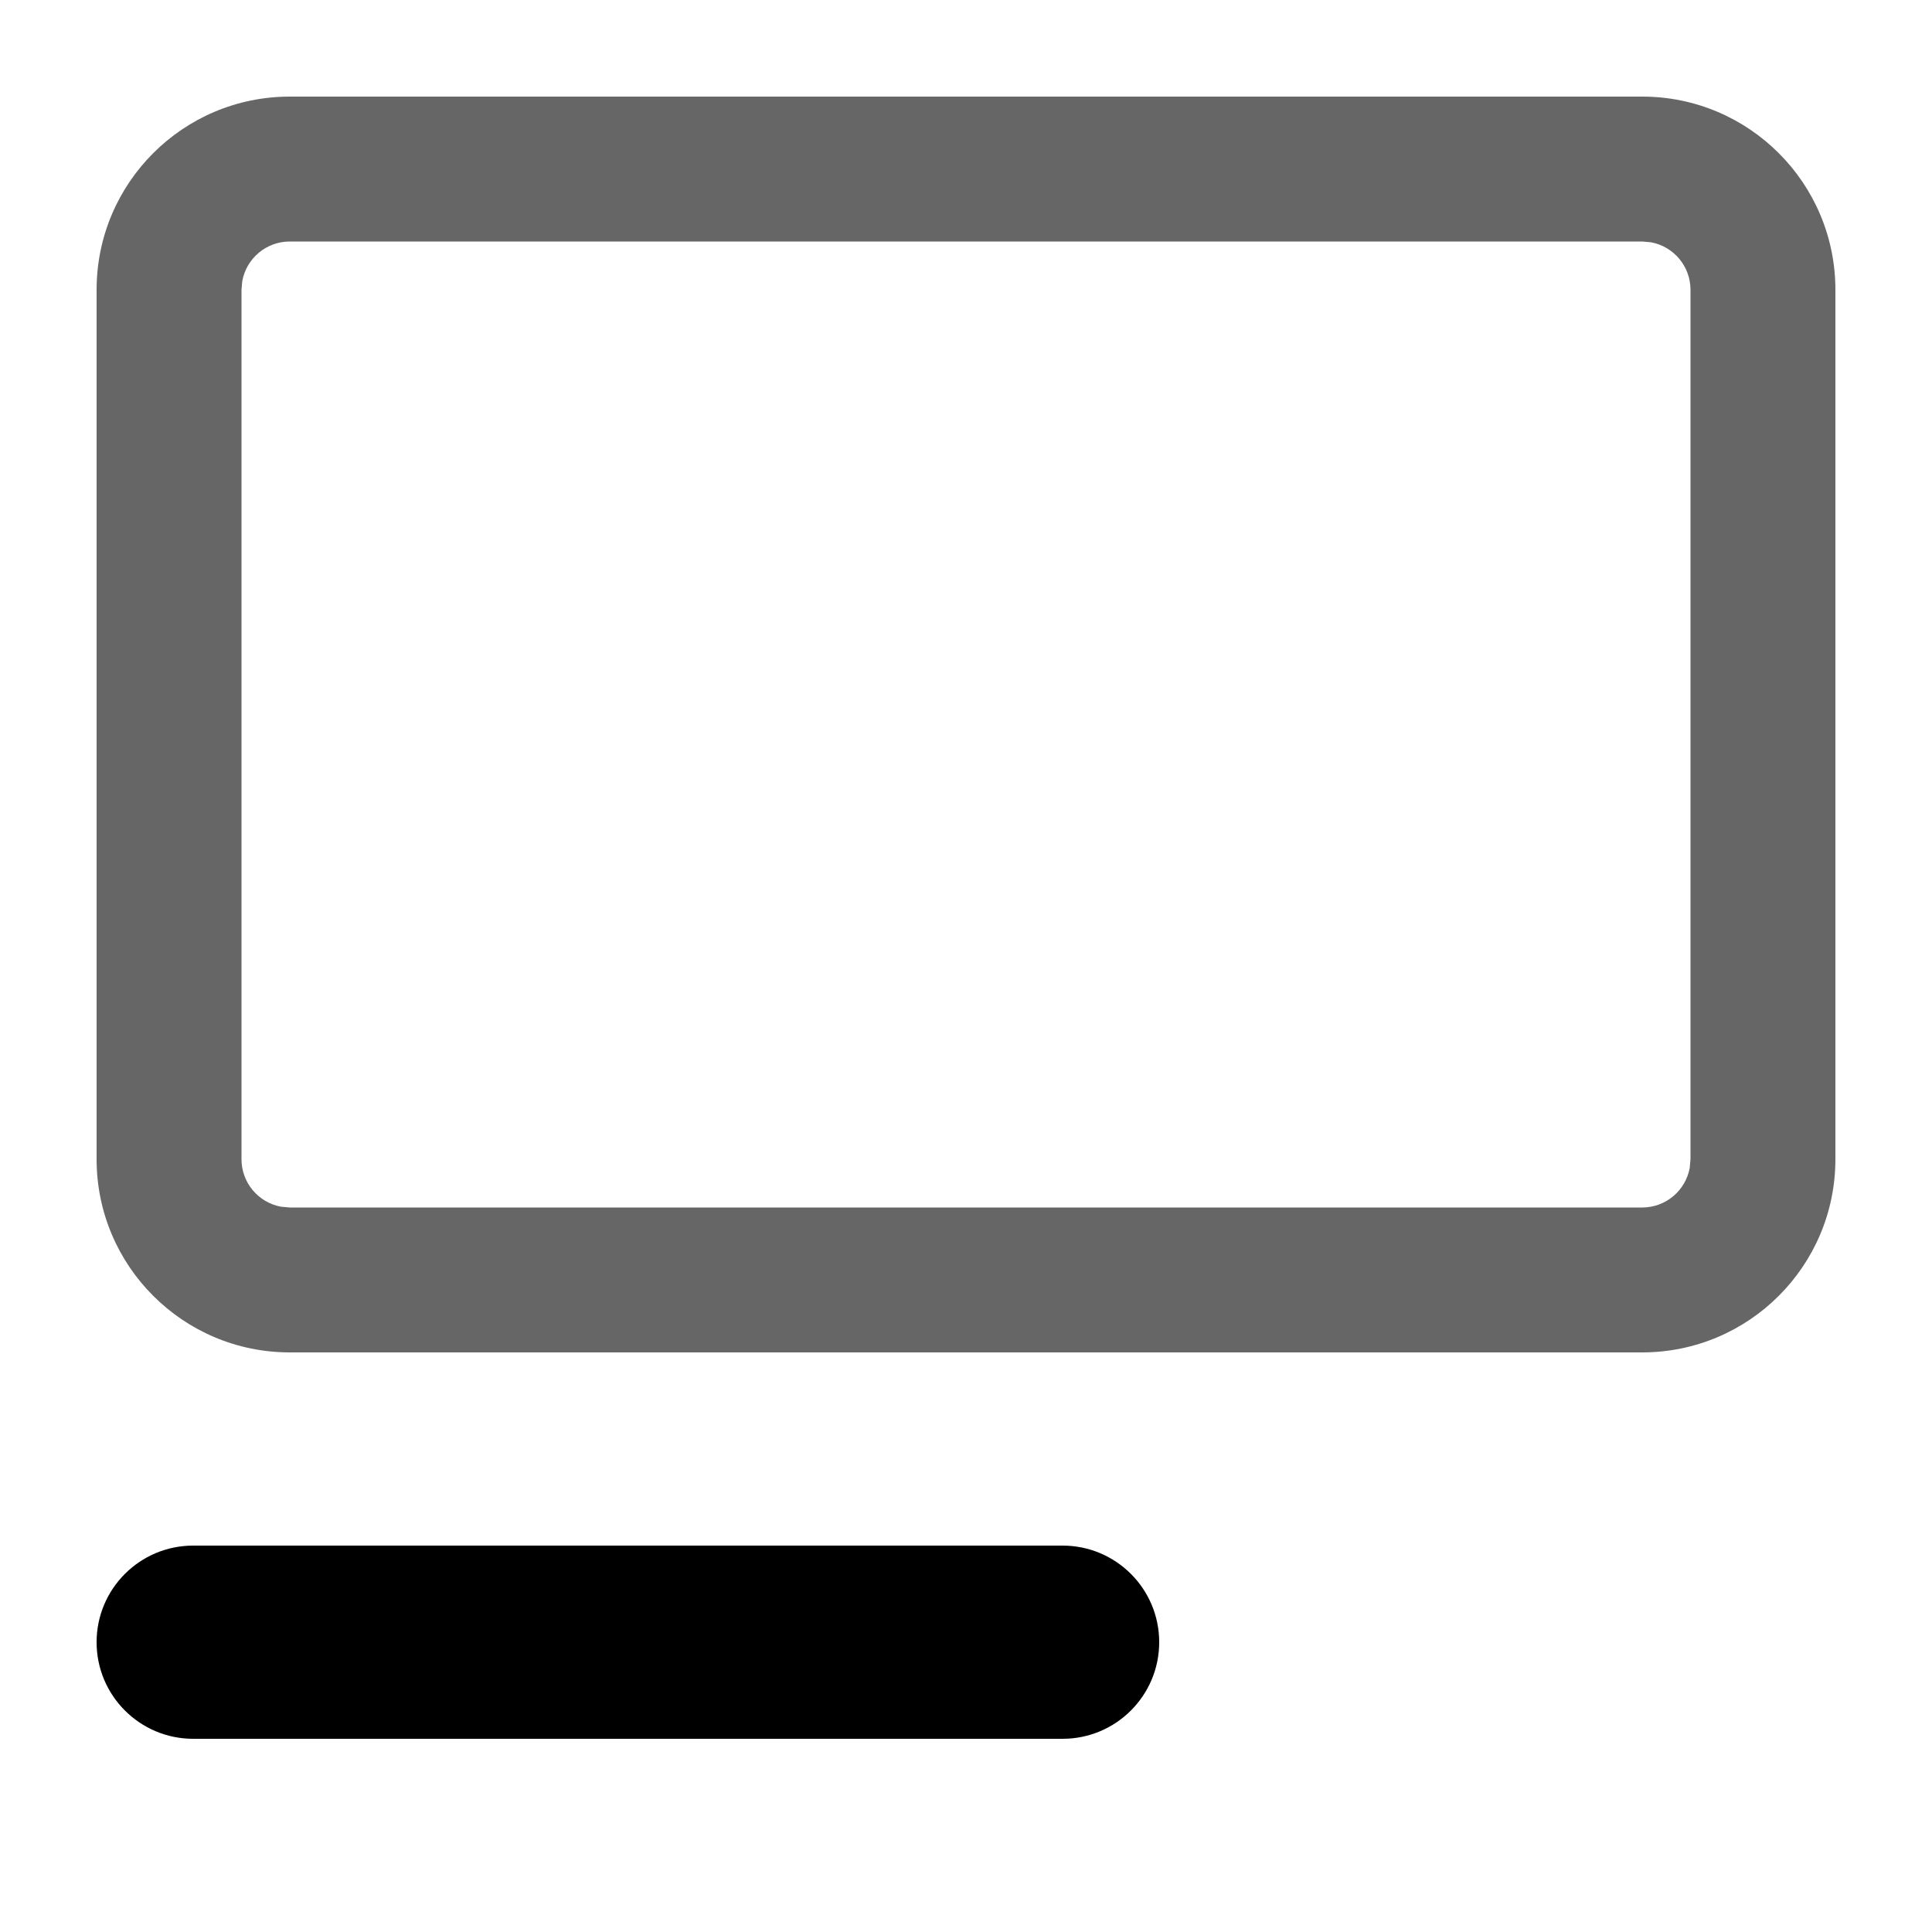
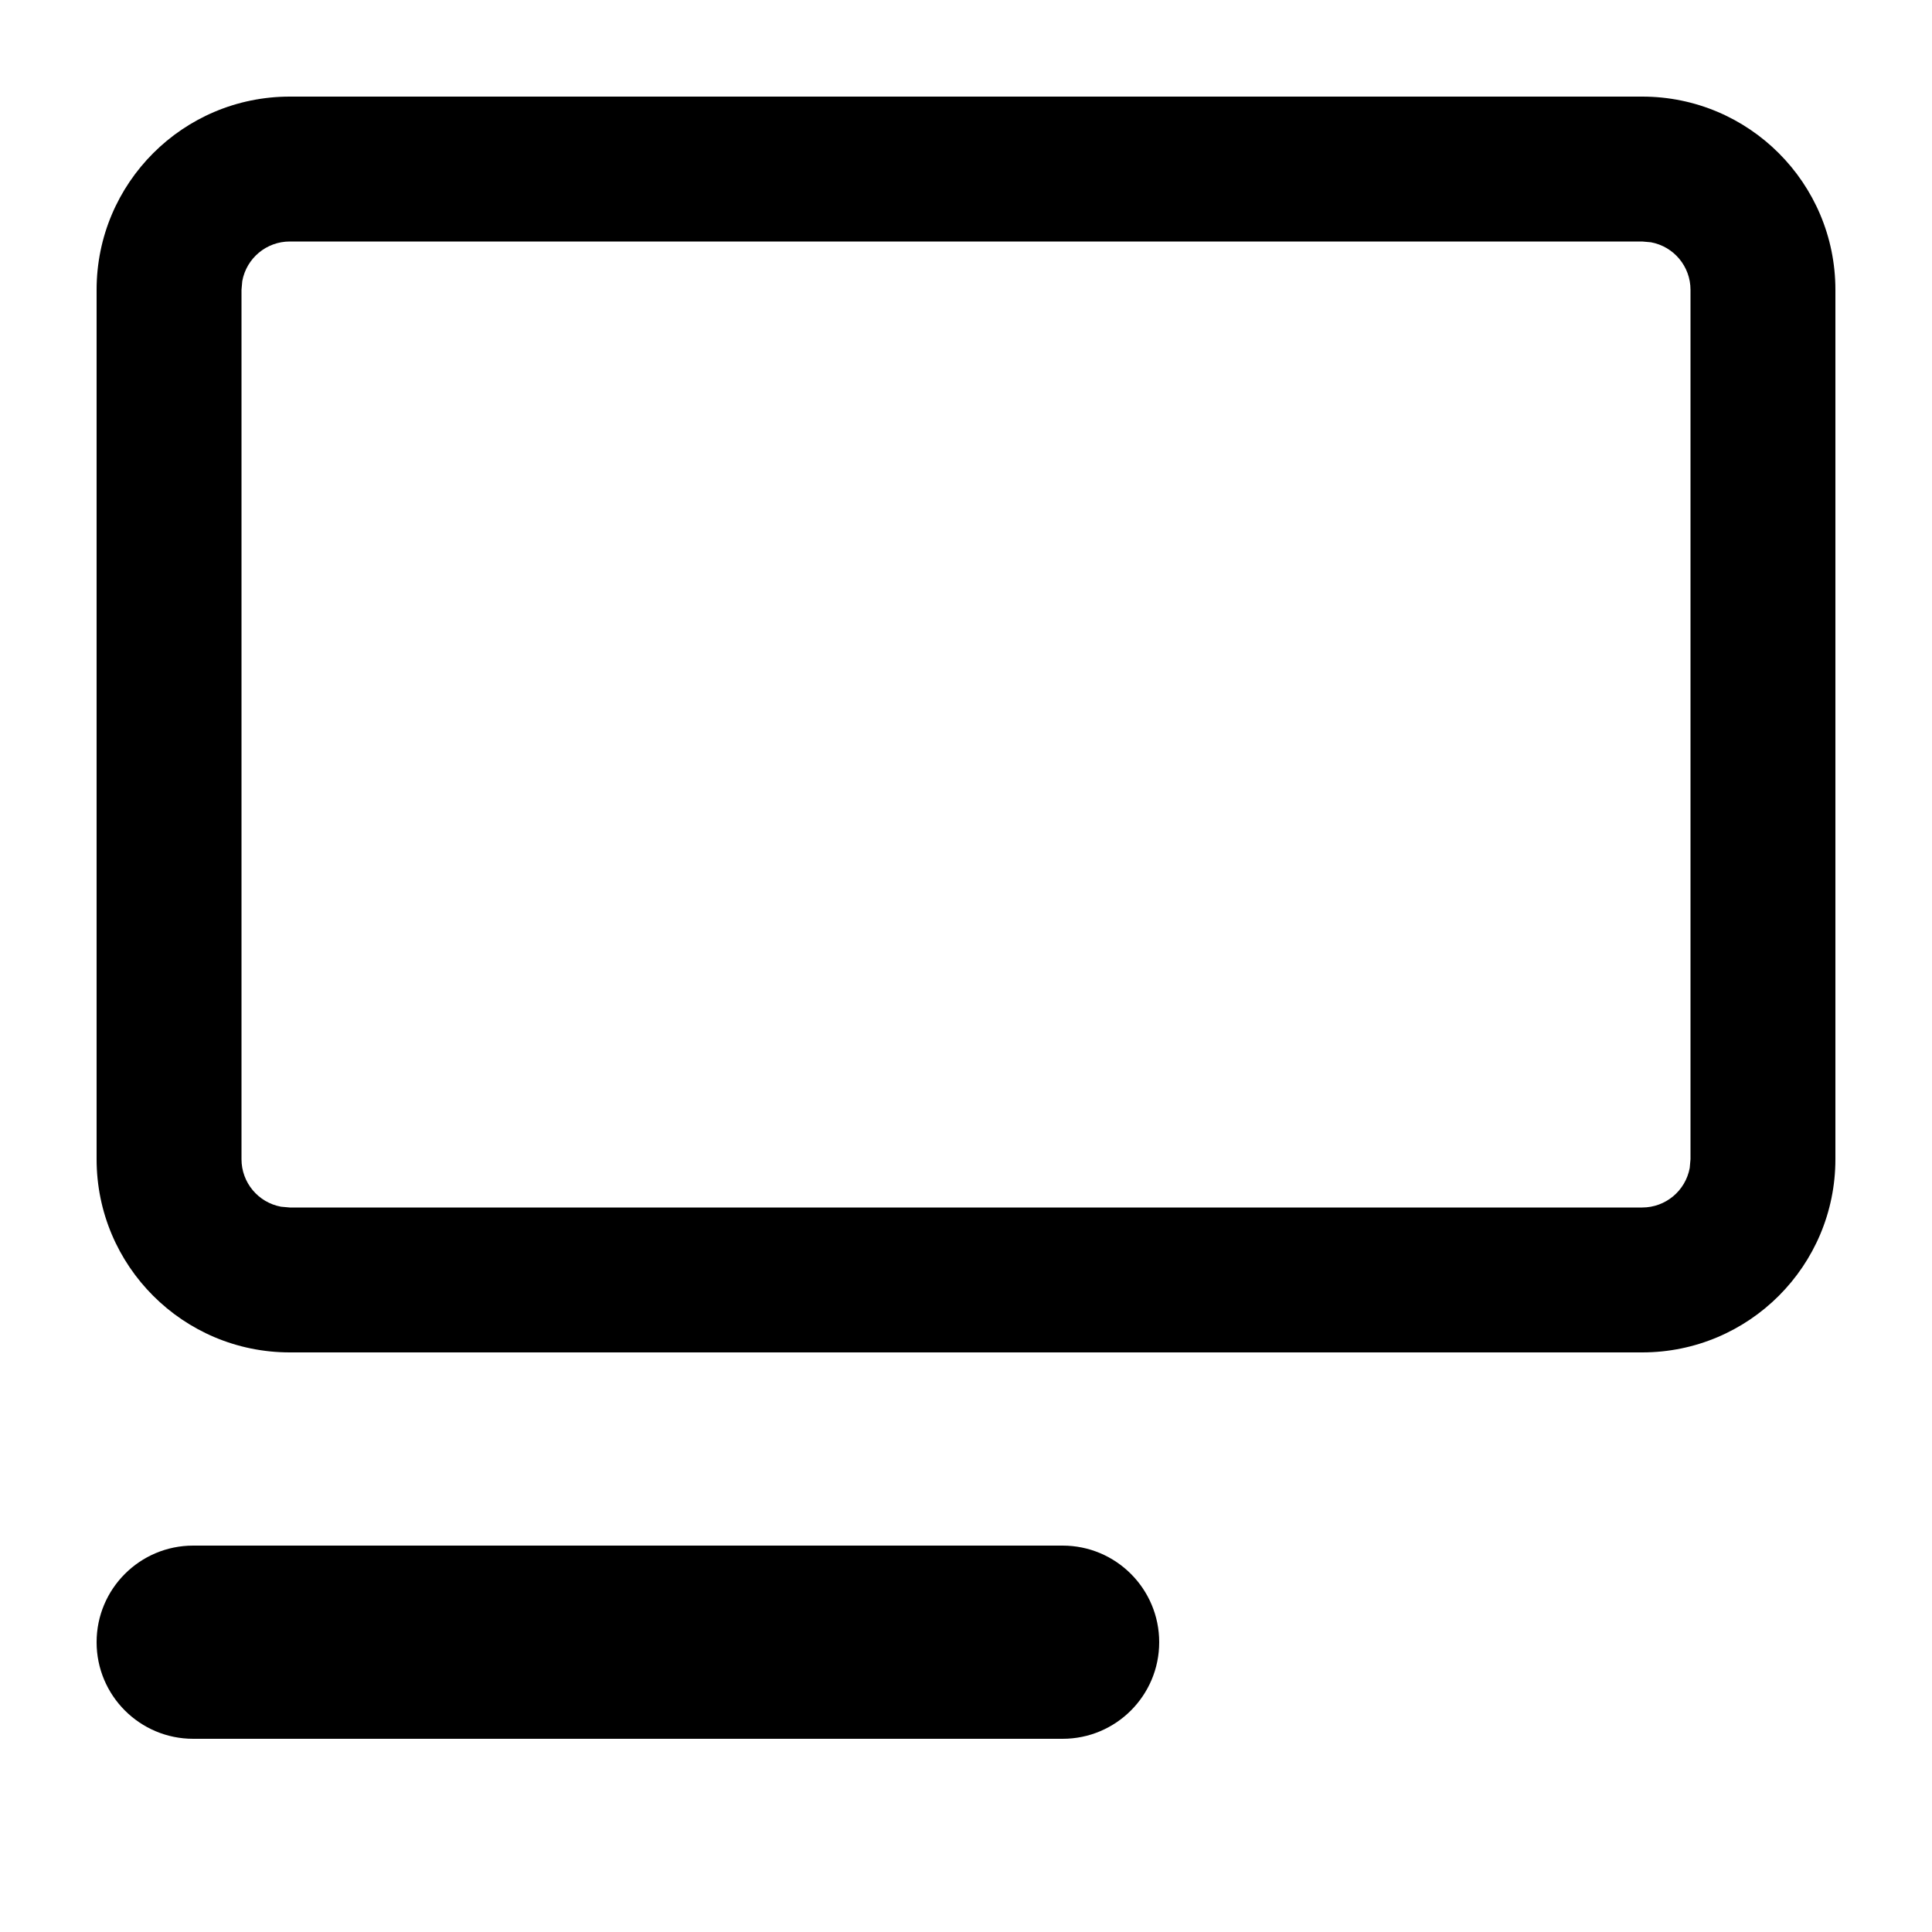
<svg class="ck ck-icon ck-reset_all-excluded ck-icon_inherit-color ck-button__icon" viewBox="0 0 20 20" aria-hidden="true">
  <path d="M2 16h9a1 1 0 0 1 0 2H2a1 1 0 0 1 0-2z" />
-   <path d="M17 1a2 2 0 0 1 2 2v9a2 2 0 0 1-2 2H3a2 2 0 0 1-2-2V3a2 2 0 0 1 2-2h14zm0 1.5H3a.5.5 0 0 0-.492.41L2.5 3v9a.5.5 0 0 0 .41.492L3 12.5h14a.5.5 0 0 0 .492-.41L17.5 12V3a.5.5 0 0 0-.41-.492L17 2.5z" fill-opacity=".6" />
+   <path d="M17 1a2 2 0 0 1 2 2v9a2 2 0 0 1-2 2H3a2 2 0 0 1-2-2V3a2 2 0 0 1 2-2h14zm0 1.5H3a.5.5 0 0 0-.492.41L2.5 3v9a.5.5 0 0 0 .41.492L3 12.5h14a.5.5 0 0 0 .492-.41L17.5 12V3a.5.5 0 0 0-.41-.492L17 2.5z" fill-opacity="1" />
</svg>
